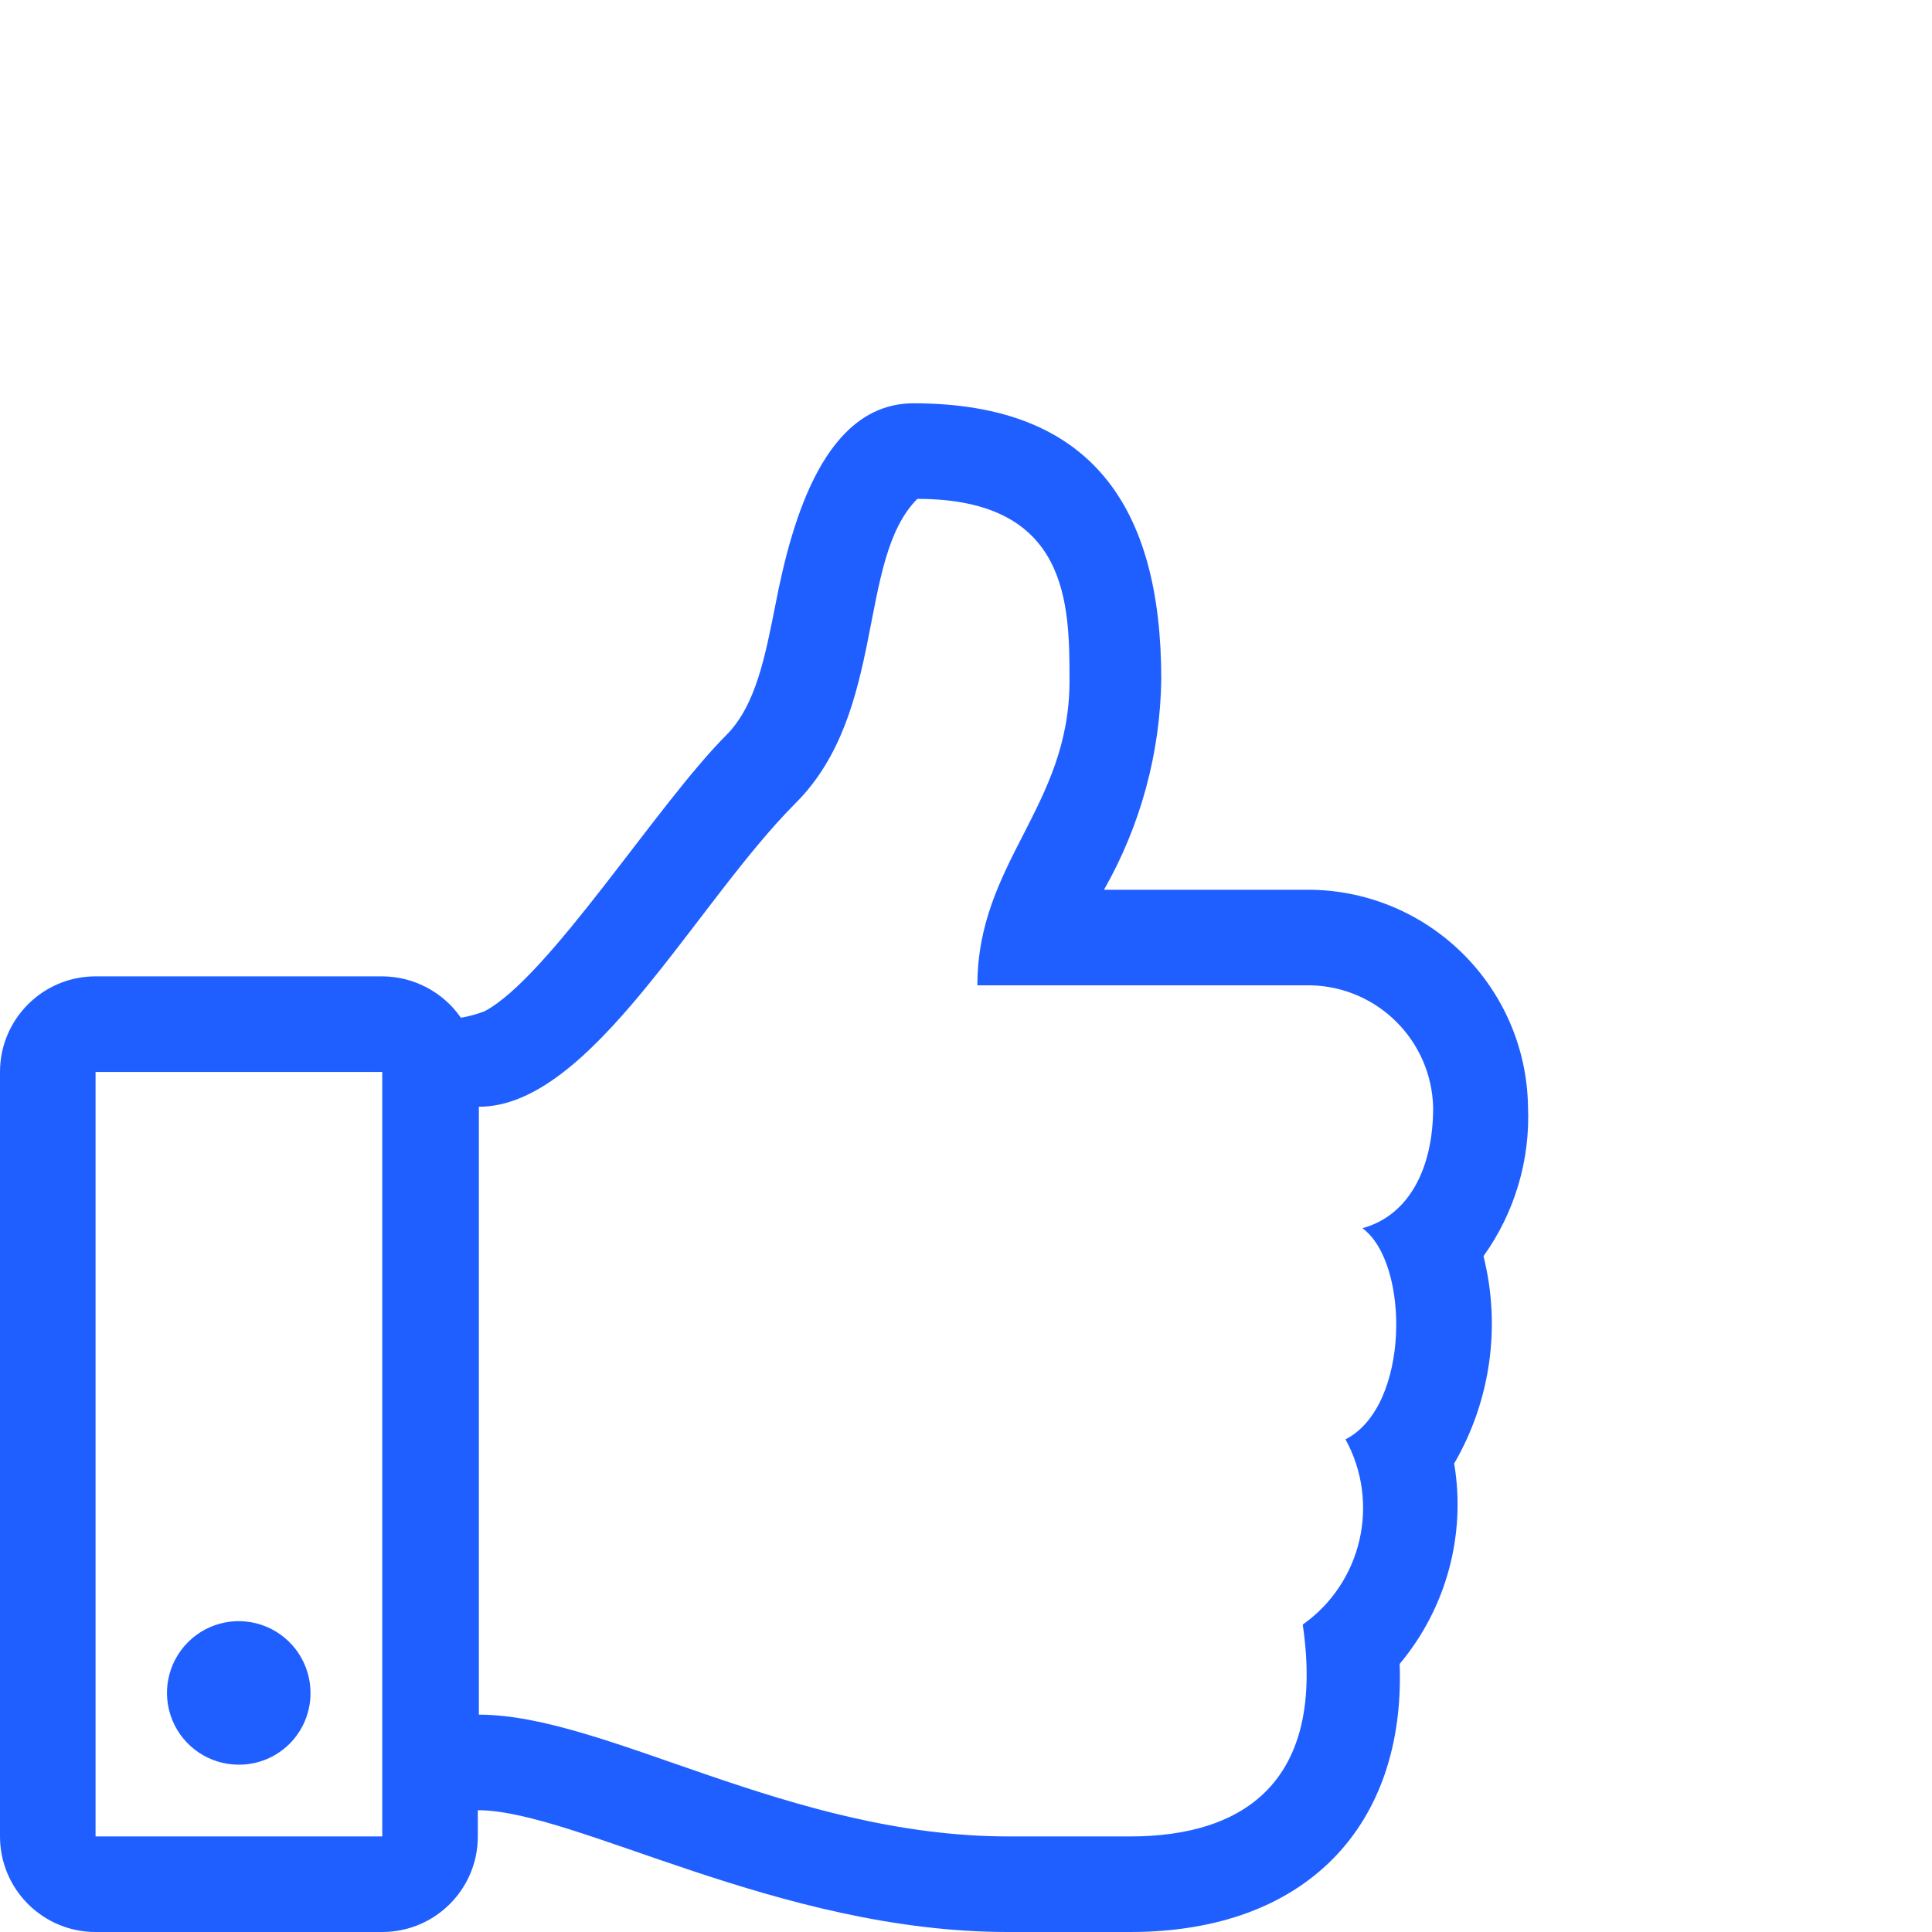
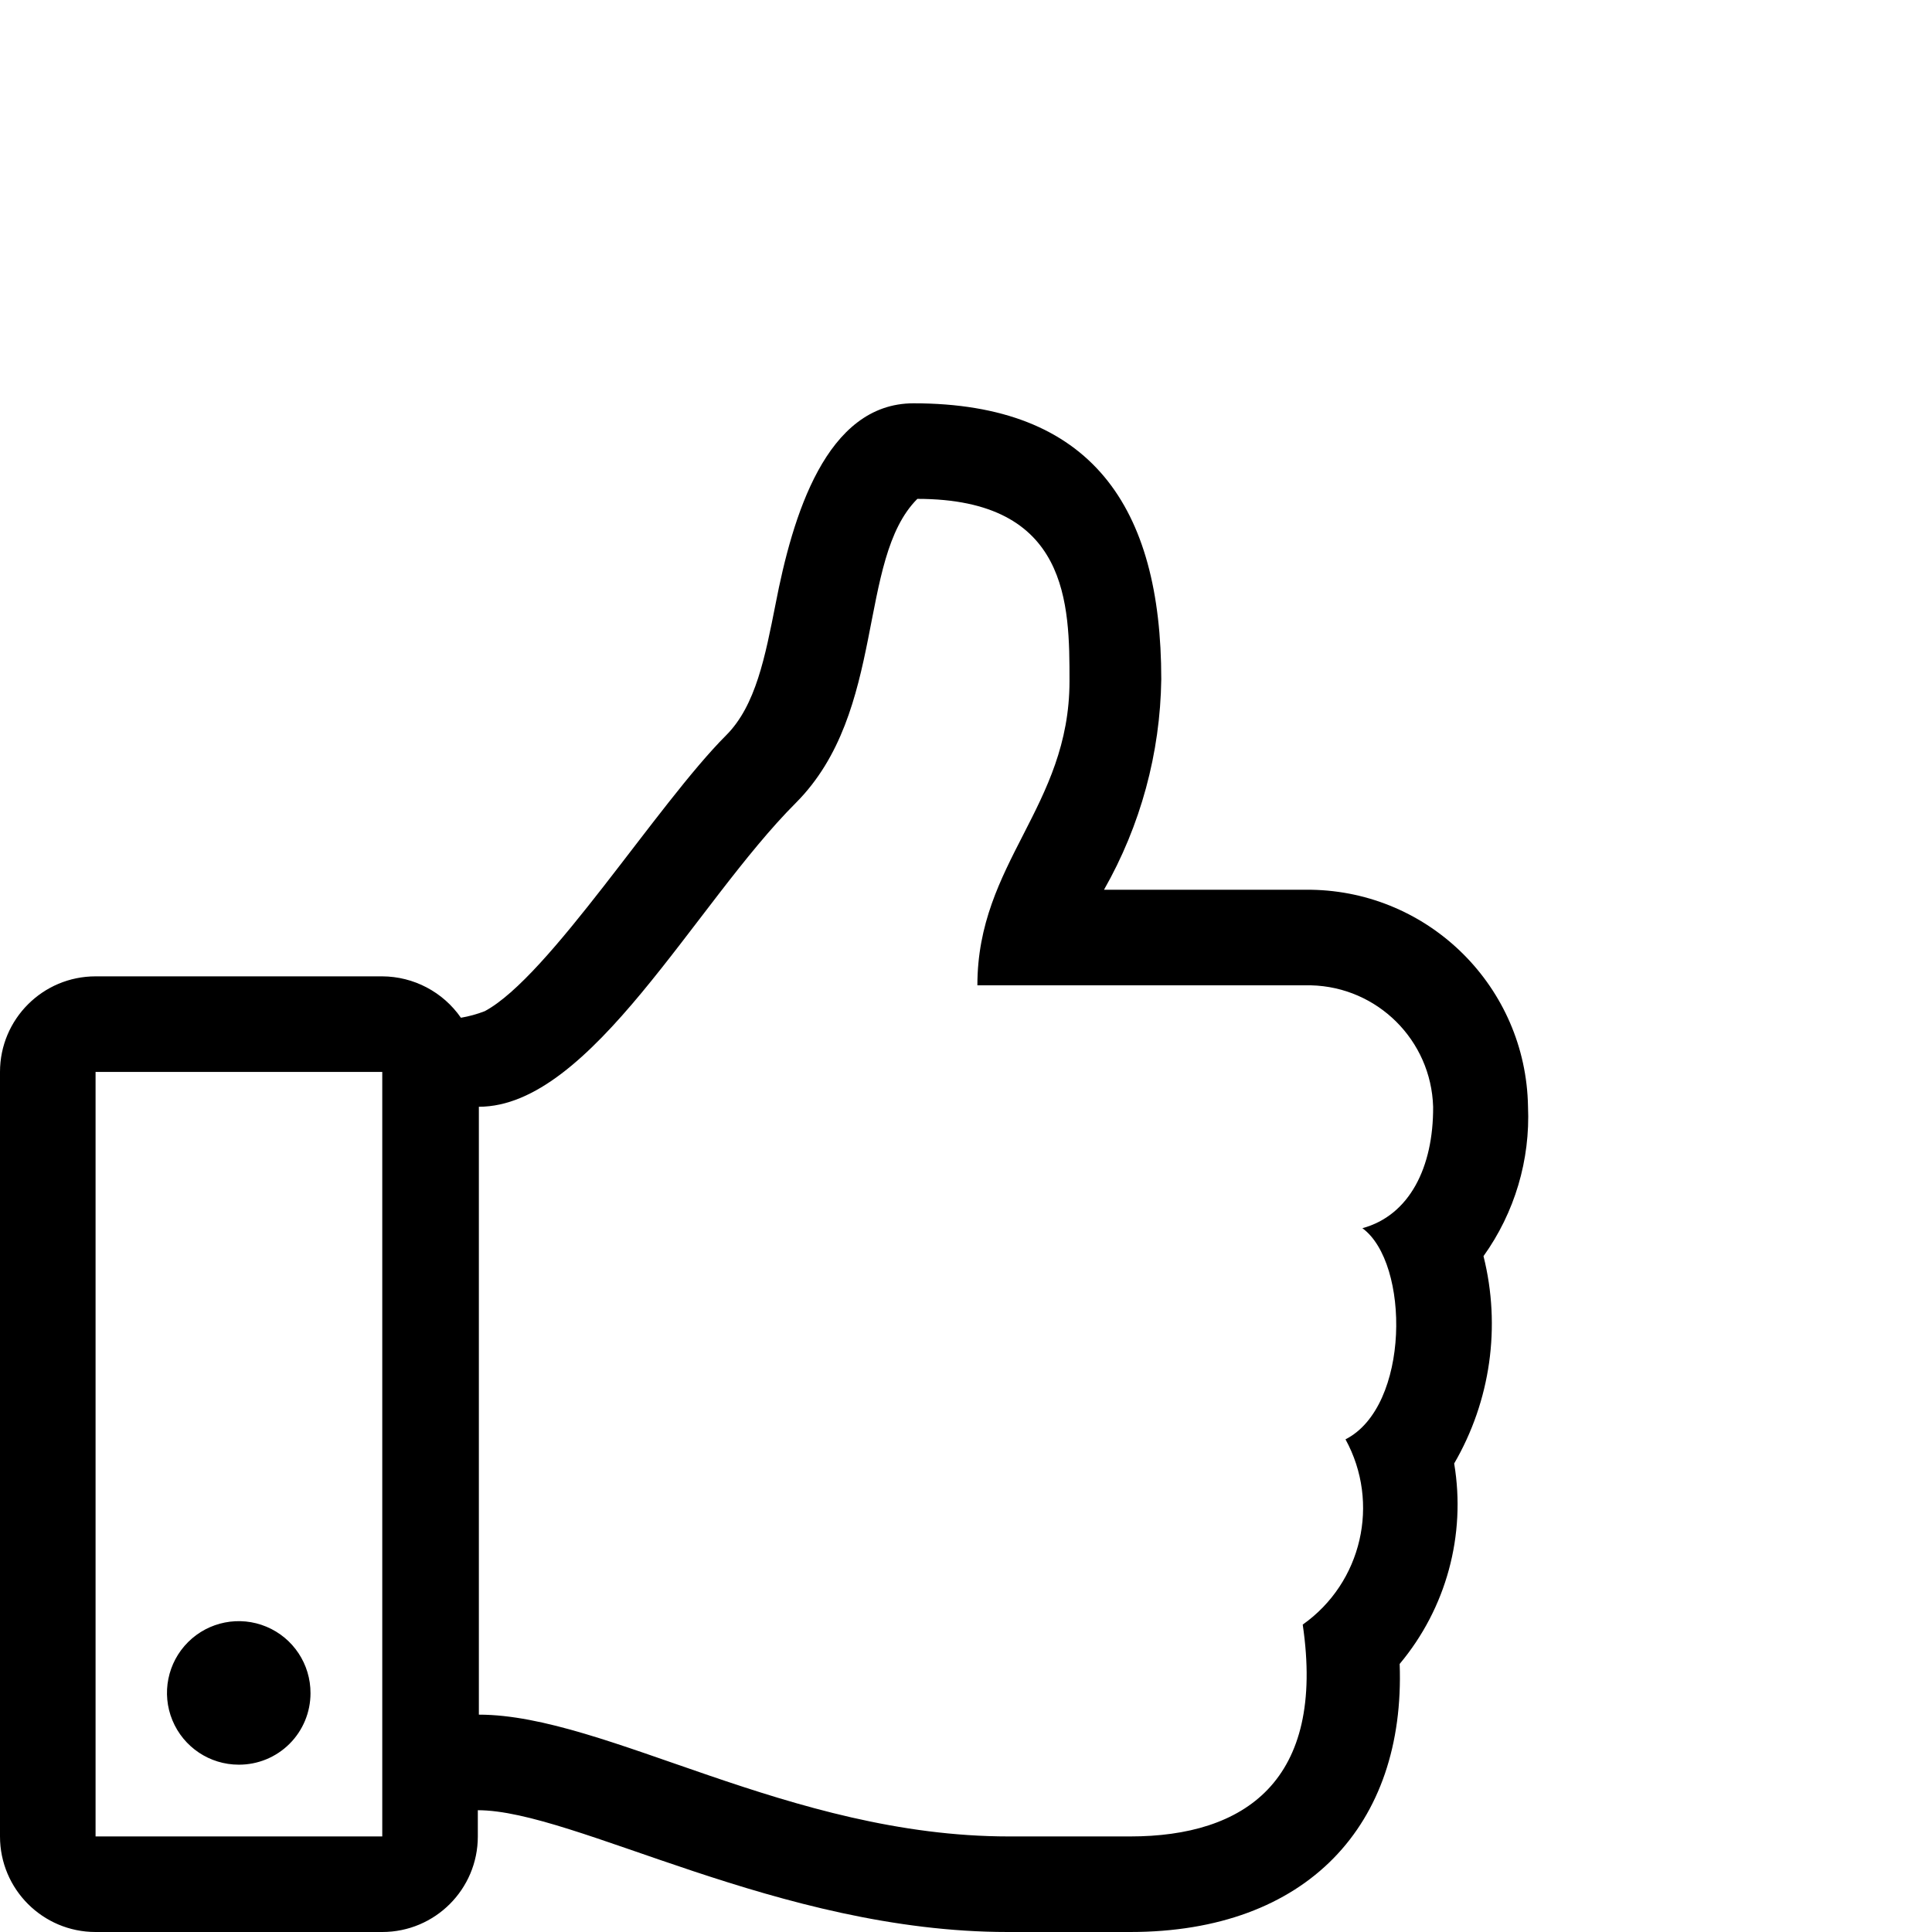
- <svg xmlns="http://www.w3.org/2000/svg" id="Layer_1" data-name="Layer 1" viewBox="0 0 56 56">
-   <defs>
-     <style>.cls-1{fill:#205fff;}</style>
-   </defs>
-   <path class="cls-1" d="M42.15,42.42a7.2,7.2,0,0,1-1.58,5.81c.17,4.66-2.68,7.77-7.81,7.77H29.21c-6.65,0-12.55-3.53-15.36-3.53v.76A2.77,2.77,0,0,1,11.08,56H2.77A2.77,2.77,0,0,1,0,53.23V31.07A2.77,2.77,0,0,1,2.77,28.3h8.31a2.79,2.79,0,0,1,2.28,1.2,3.59,3.59,0,0,0,.69-.19c1.87-1,5-6,7-8,.86-.86,1.13-2.29,1.43-3.8.49-2.54,1.46-5.82,4-5.82,5.16,0,7.18,3,7.18,8A12.68,12.68,0,0,1,32,25.79H38a6.39,6.39,0,0,1,6.29,6.28A6.93,6.93,0,0,1,43,36.41,8.06,8.06,0,0,1,42.15,42.42ZM11.08,53.23V31.07H2.77V53.23ZM6.92,51.15A2.08,2.08,0,1,1,9,49.08,2.07,2.07,0,0,1,6.92,51.15ZM41.54,32.08A3.63,3.63,0,0,0,38,28.56H28.33C28.33,25,31,23.39,31,19.74c0-2.21,0-5.28-4.41-5.28-1.76,1.76-.88,6.16-3.52,8.81-2.93,2.93-5.93,8.81-9.19,8.81V49.7c3.69,0,9,3.53,15.36,3.53h3.52c3.31,0,5.67-1.6,5-6.14A4.14,4.14,0,0,0,39,41.72c1.87-.95,1.87-5.11.49-6.12C40.85,35.23,41.55,33.84,41.54,32.08Z" />
+ <svg xmlns="http://www.w3.org/2000/svg" id="Layer_1" data-name="Layer 1" viewBox="0 0 56 56" fill="currentcolor">
+   <path d="M42.15,42.42a7.2,7.2,0,0,1-1.58,5.81c.17,4.66-2.68,7.77-7.81,7.77H29.21c-6.65,0-12.55-3.53-15.36-3.53v.76A2.77,2.77,0,0,1,11.08,56H2.77A2.77,2.77,0,0,1,0,53.23V31.07A2.77,2.77,0,0,1,2.77,28.3h8.31a2.79,2.79,0,0,1,2.28,1.2,3.59,3.59,0,0,0,.69-.19c1.87-1,5-6,7-8,.86-.86,1.13-2.29,1.43-3.8.49-2.54,1.46-5.82,4-5.82,5.16,0,7.18,3,7.18,8A12.68,12.68,0,0,1,32,25.79H38a6.39,6.39,0,0,1,6.29,6.28A6.93,6.93,0,0,1,43,36.41,8.06,8.06,0,0,1,42.15,42.42ZM11.08,53.23V31.07H2.77V53.23ZM6.92,51.15A2.08,2.08,0,1,1,9,49.08,2.07,2.07,0,0,1,6.92,51.15ZM41.54,32.08A3.63,3.63,0,0,0,38,28.56H28.33C28.33,25,31,23.39,31,19.74c0-2.21,0-5.28-4.41-5.28-1.76,1.76-.88,6.16-3.52,8.81-2.93,2.93-5.93,8.81-9.19,8.81V49.7c3.69,0,9,3.53,15.36,3.53h3.52c3.31,0,5.67-1.6,5-6.14A4.14,4.14,0,0,0,39,41.72c1.87-.95,1.87-5.11.49-6.12C40.85,35.23,41.55,33.84,41.54,32.08Z" />
</svg>
